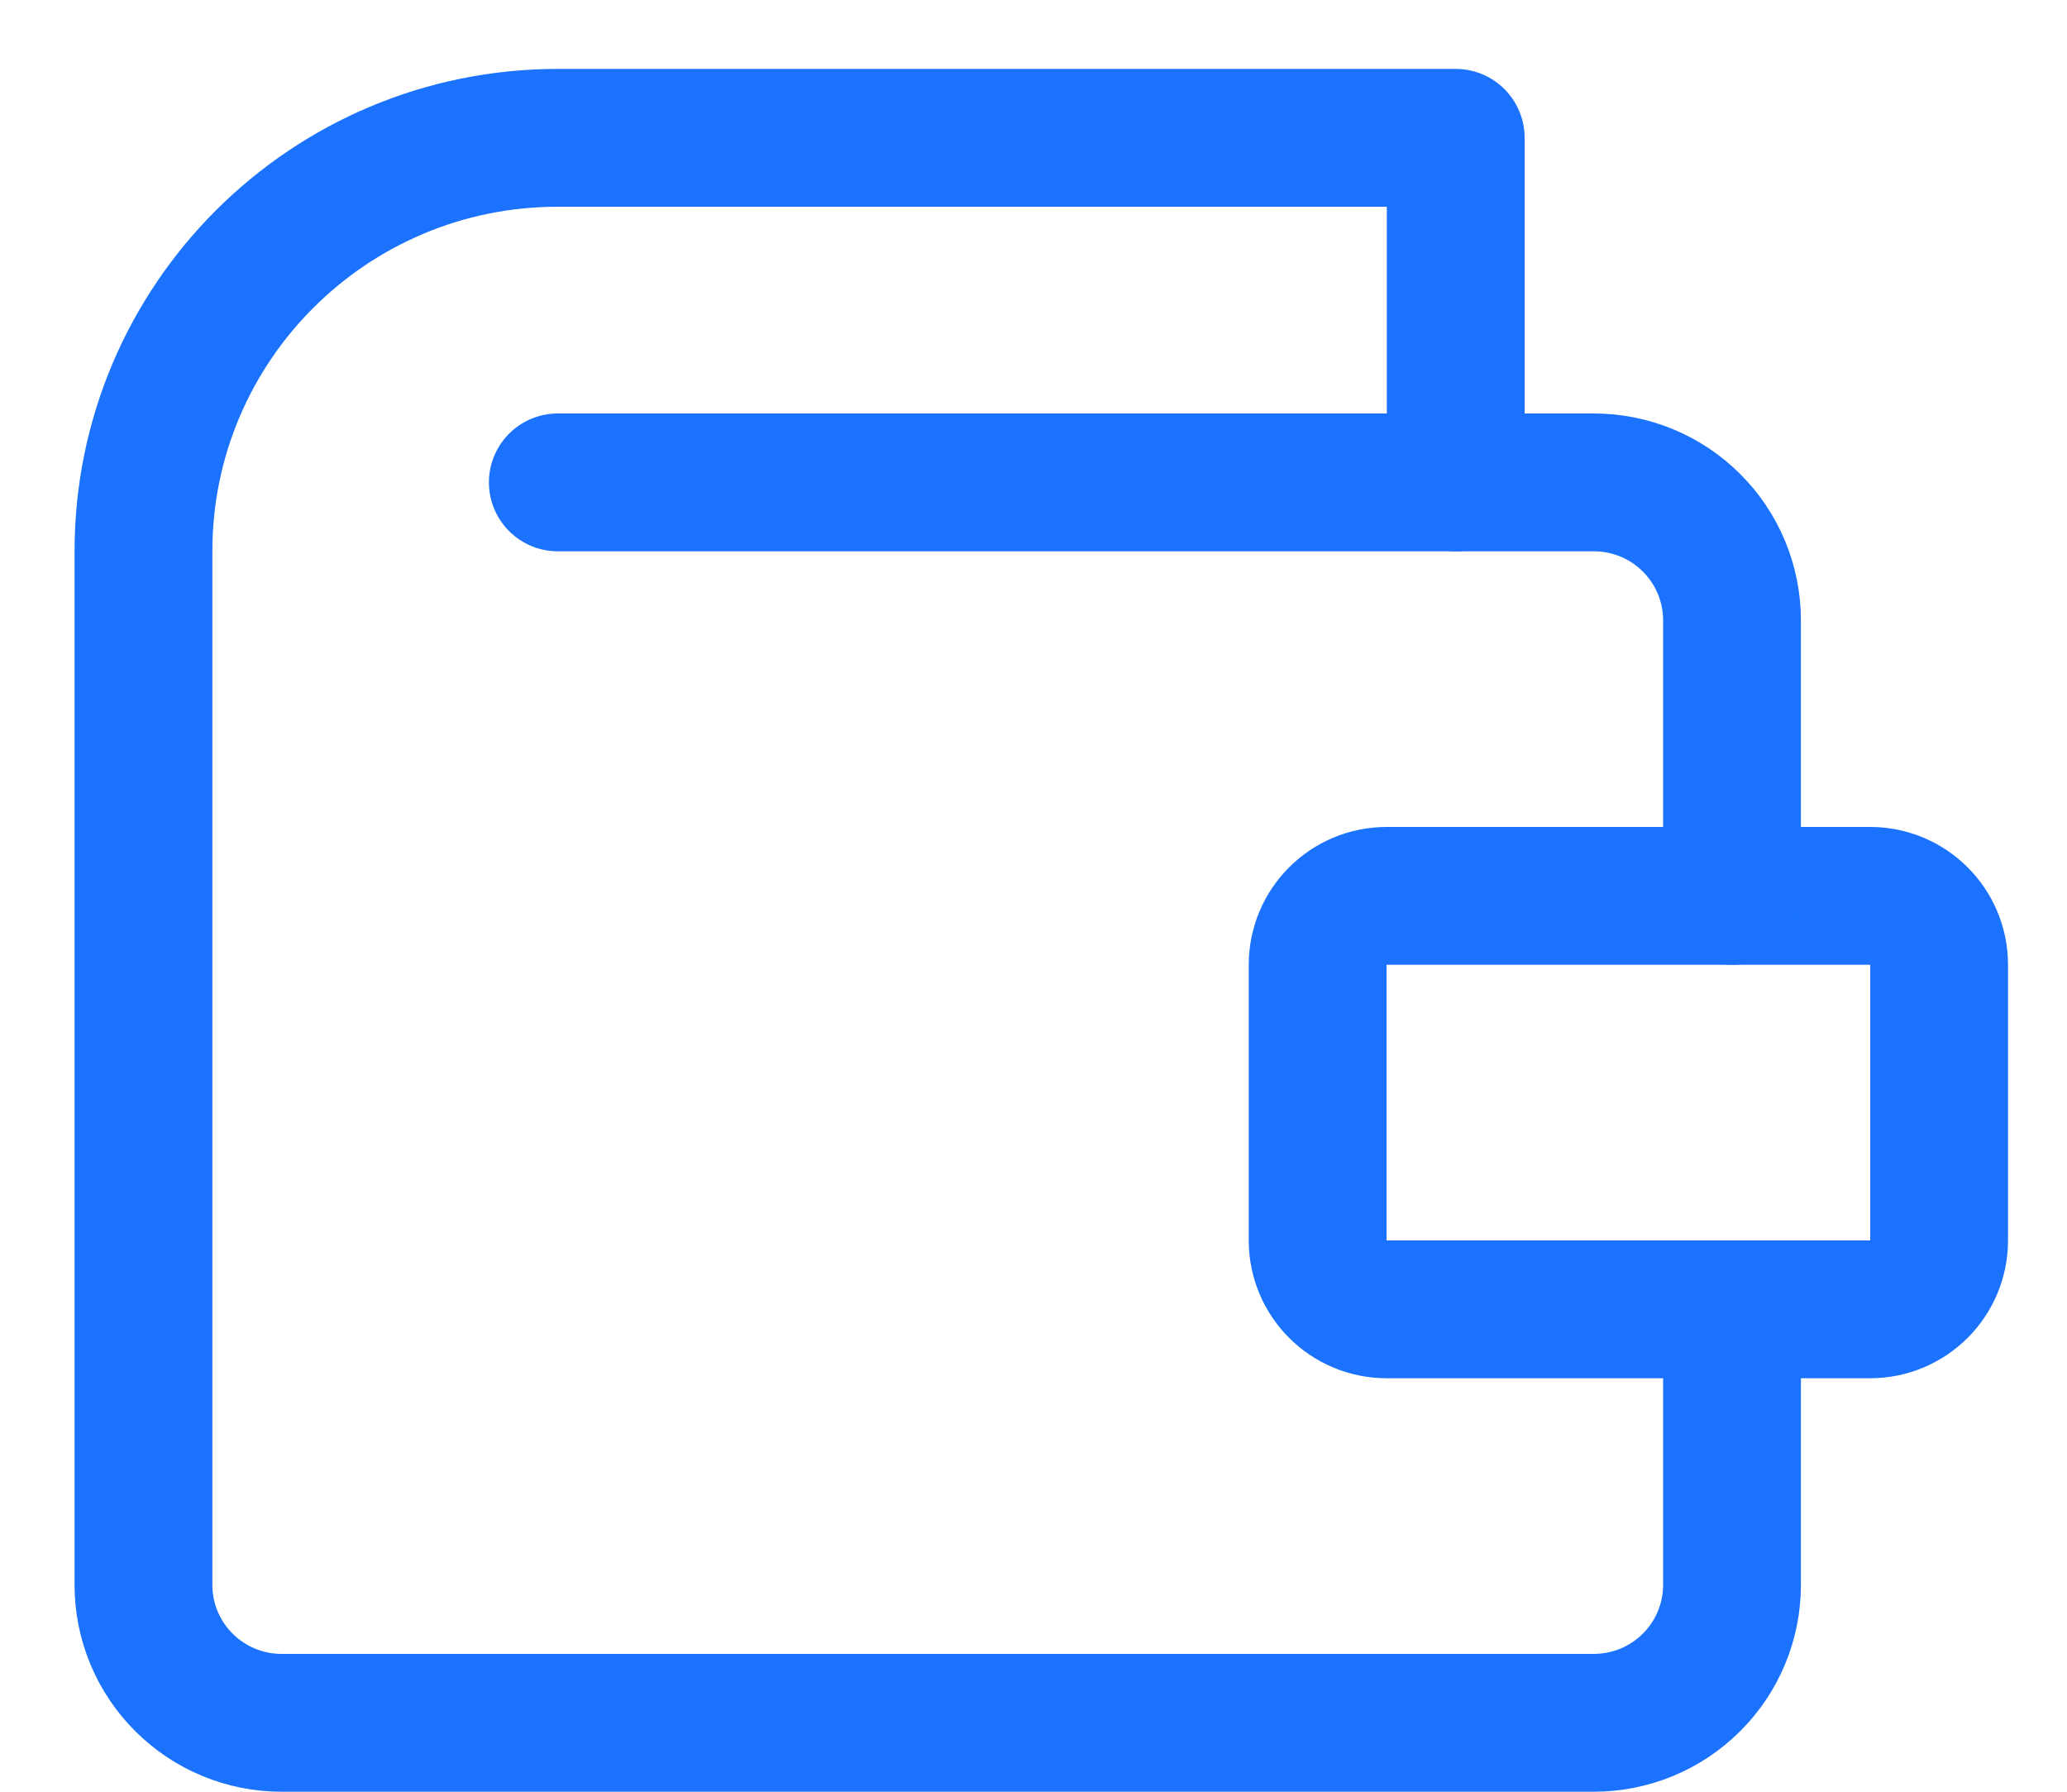
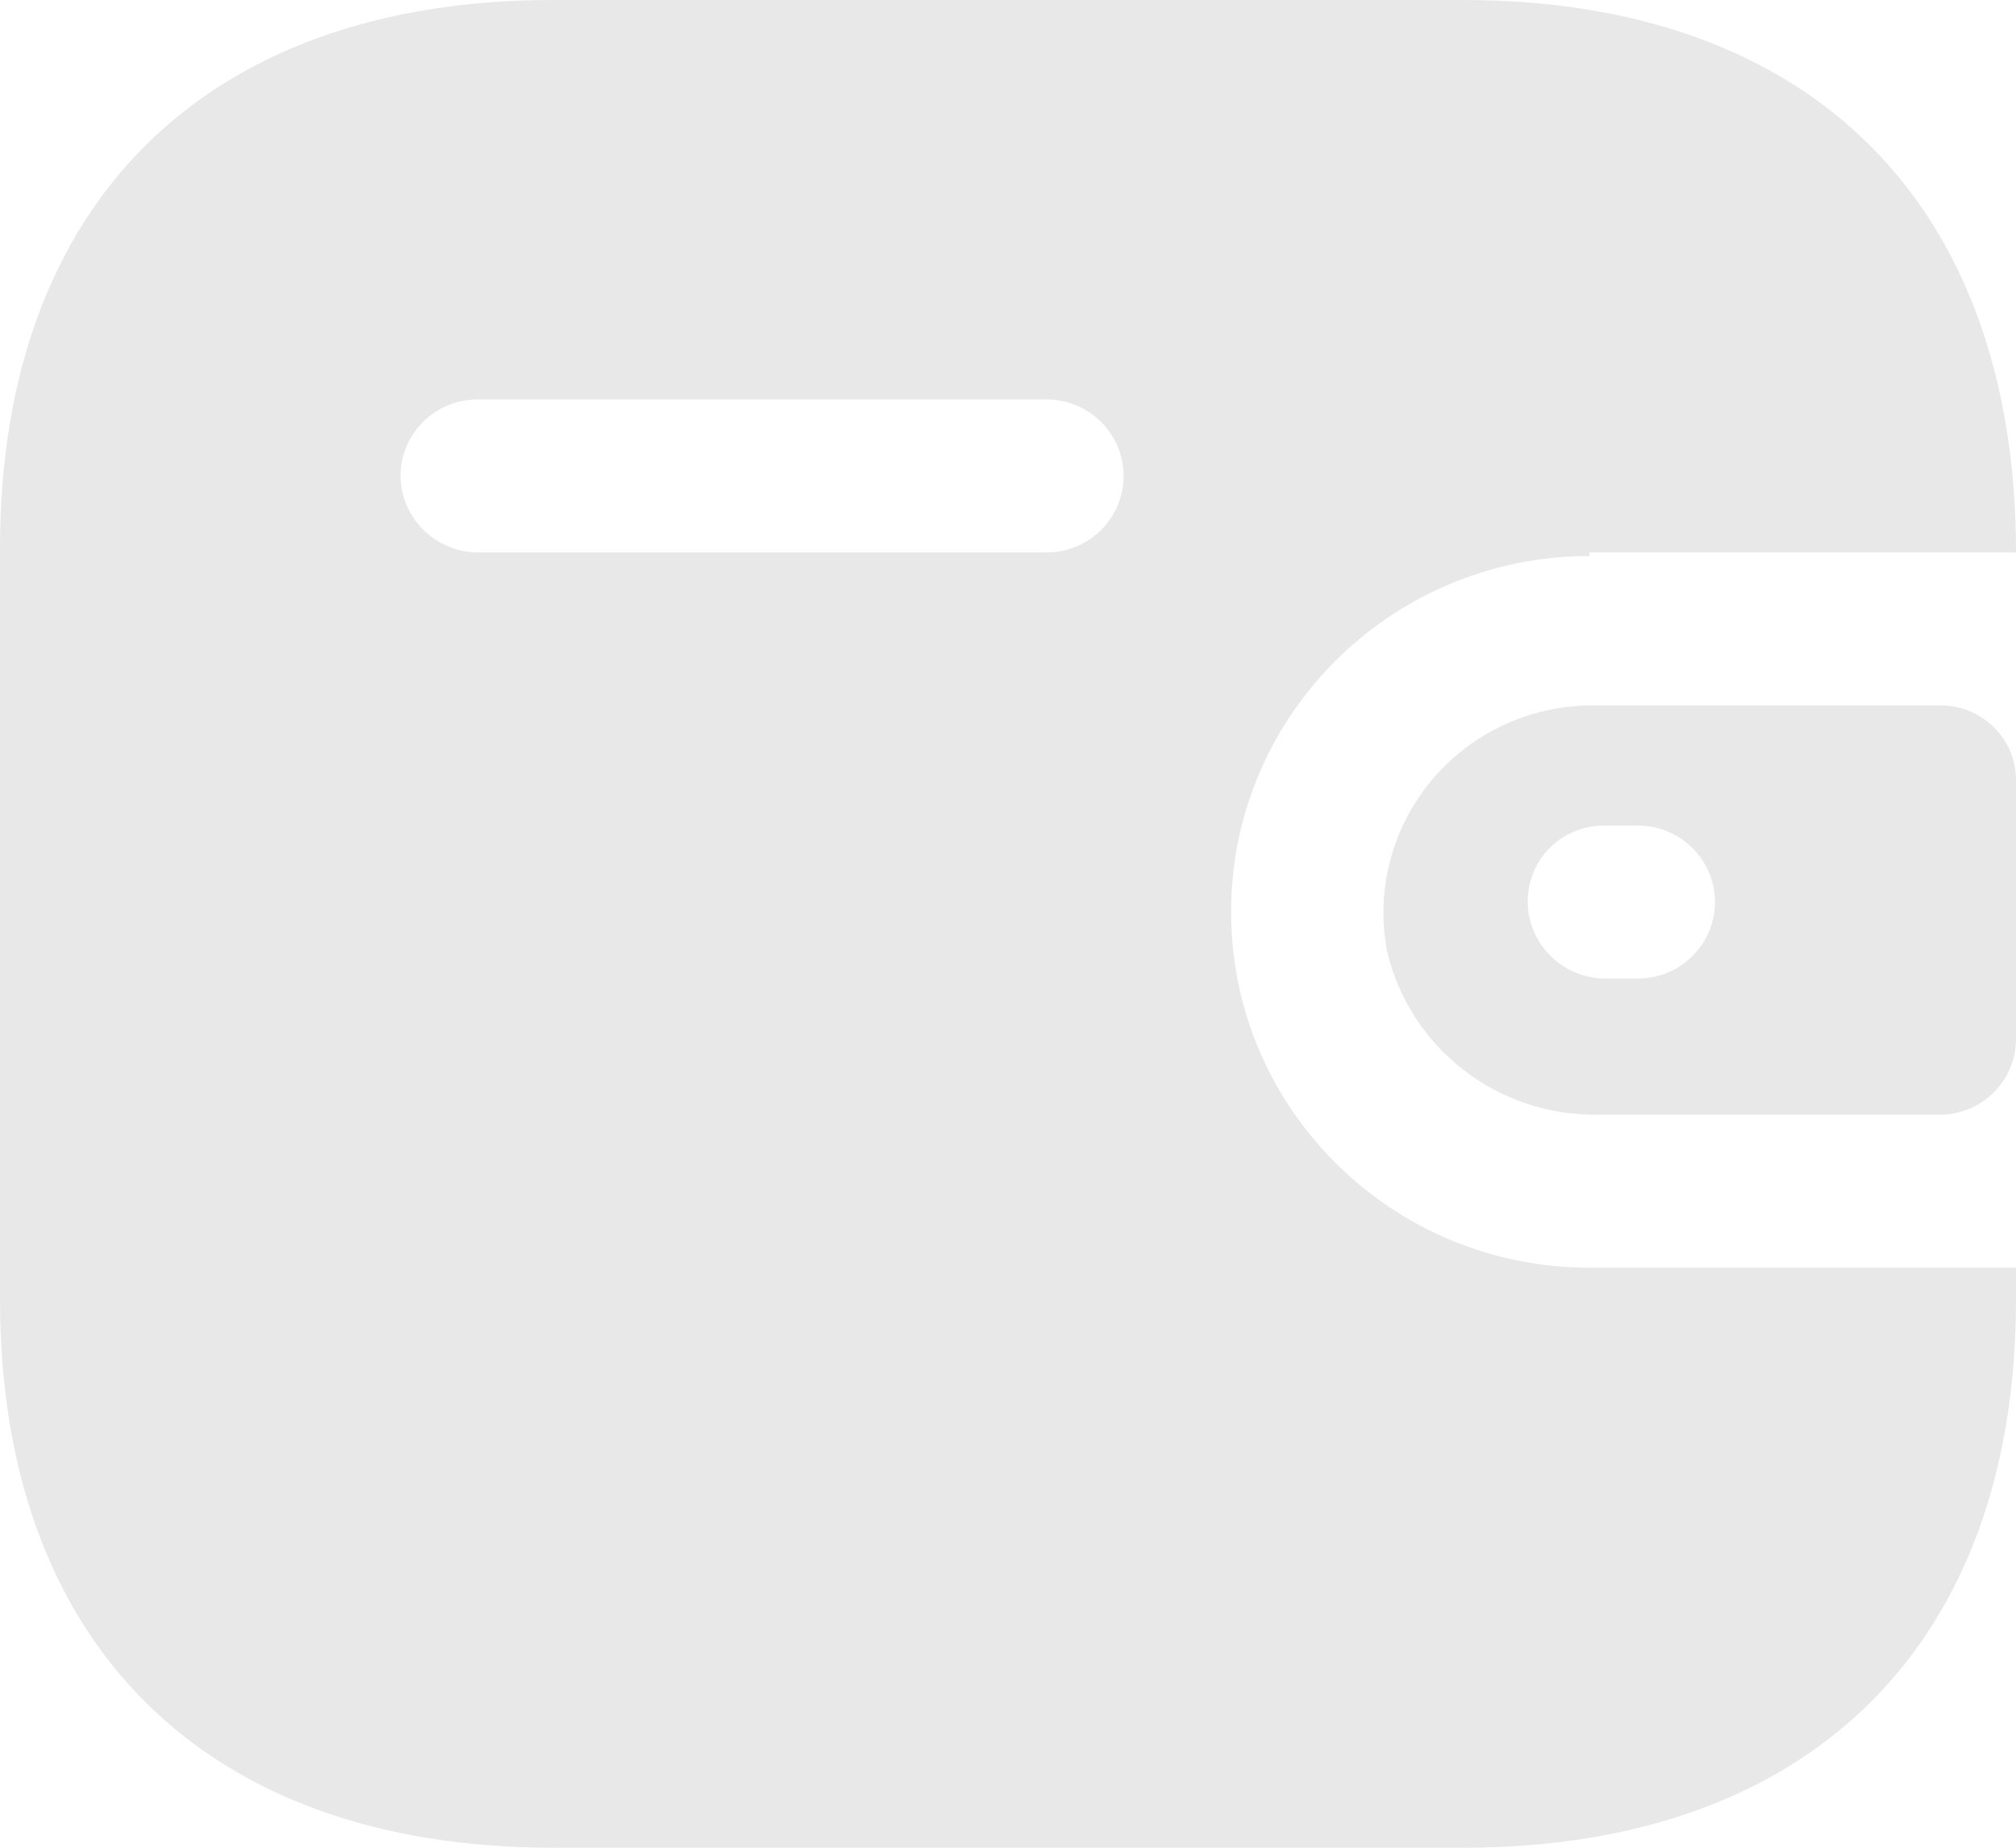
- <svg xmlns="http://www.w3.org/2000/svg" width="15" height="13" viewBox="0 0 15 13" fill="none">
-   <path d="M12.569 9.5V11.5C12.569 11.765 12.463 12.02 12.275 12.207C12.087 12.395 11.832 12.5 11.566 12.5H2.043C1.778 12.5 1.523 12.395 1.335 12.207C1.147 12.02 1.041 11.765 1.041 11.5V4C1.041 2.343 2.387 1 4.048 1H10.564V3.5" stroke="#1A72FF" stroke-linecap="round" stroke-linejoin="round" />
-   <path d="M13.571 6.5H10.063C9.786 6.5 9.562 6.724 9.562 7V9C9.562 9.276 9.786 9.5 10.063 9.5H13.571C13.848 9.5 14.072 9.276 14.072 9V7C14.072 6.724 13.848 6.5 13.571 6.5Z" stroke="#1A72FF" stroke-linecap="round" stroke-linejoin="round" />
-   <path d="M12.569 6.5V4.5C12.569 4.235 12.463 3.98 12.275 3.793C12.087 3.605 11.832 3.5 11.566 3.5H10.564H4.048" stroke="#1A72FF" stroke-linecap="round" stroke-linejoin="round" />
+ <svg xmlns="http://www.w3.org/2000/svg" width="24" height="22" viewBox="0 0 24 22" fill="none">
+   <path fill-rule="evenodd" clip-rule="evenodd" d="M18.923 6.578H24C24 2.426 21.557 0 17.419 0H6.581C2.443 0 0 2.426 0 6.525V15.475C0 19.574 2.443 22 6.581 22H17.419C21.557 22 24 19.574 24 15.475V15.094H18.923C16.566 15.094 14.656 13.197 14.656 10.857C14.656 8.517 16.566 6.62 18.923 6.62V6.578ZM18.923 8.399H23.104C23.599 8.399 24 8.798 24 9.289V12.382C23.994 12.871 23.596 13.266 23.104 13.272H19.019C17.826 13.288 16.783 12.477 16.512 11.323C16.377 10.607 16.567 9.868 17.032 9.304C17.497 8.74 18.189 8.409 18.923 8.399ZM19.104 11.651H19.499C20.005 11.651 20.416 11.244 20.416 10.741C20.416 10.237 20.005 9.83 19.499 9.83H19.104C18.862 9.827 18.628 9.92 18.456 10.089C18.284 10.259 18.187 10.489 18.187 10.73C18.187 11.235 18.596 11.646 19.104 11.651ZM5.685 6.578H12.459C12.965 6.578 13.376 6.17 13.376 5.667C13.376 5.164 12.965 4.756 12.459 4.756H5.685C5.183 4.756 4.774 5.157 4.768 5.656C4.768 6.161 5.177 6.572 5.685 6.578Z" fill="#E8E8E8" />
</svg>
